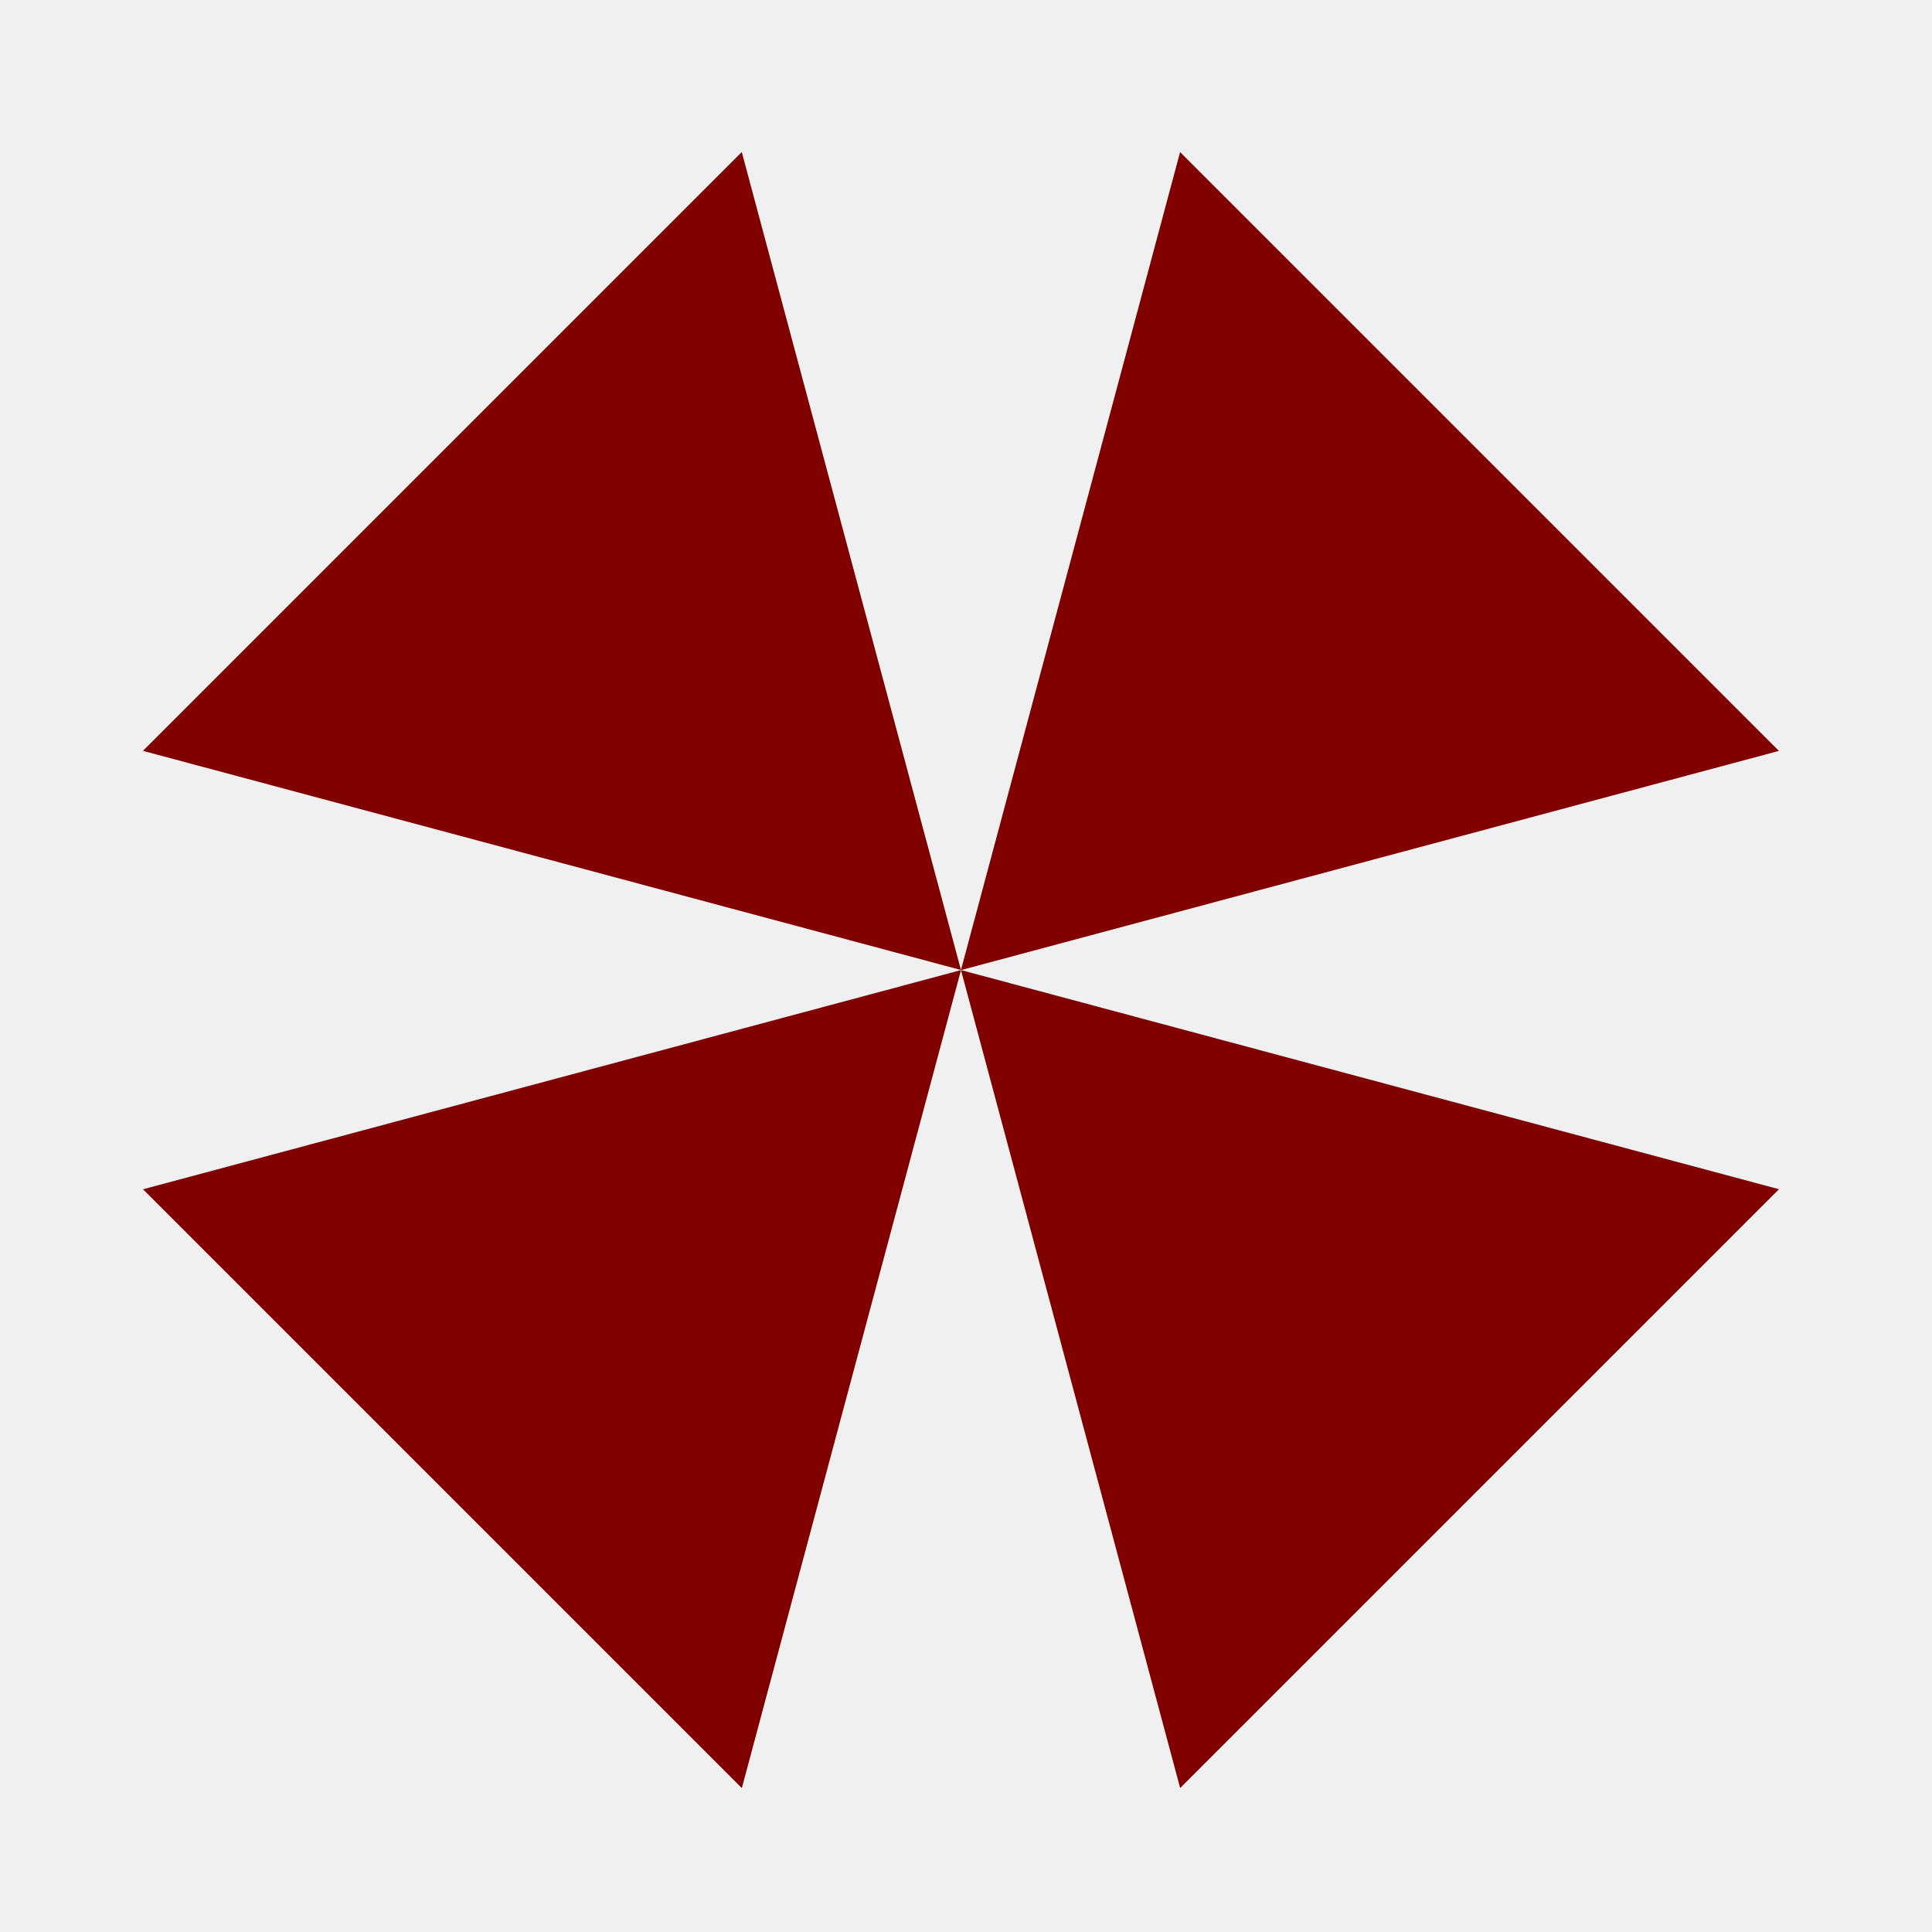
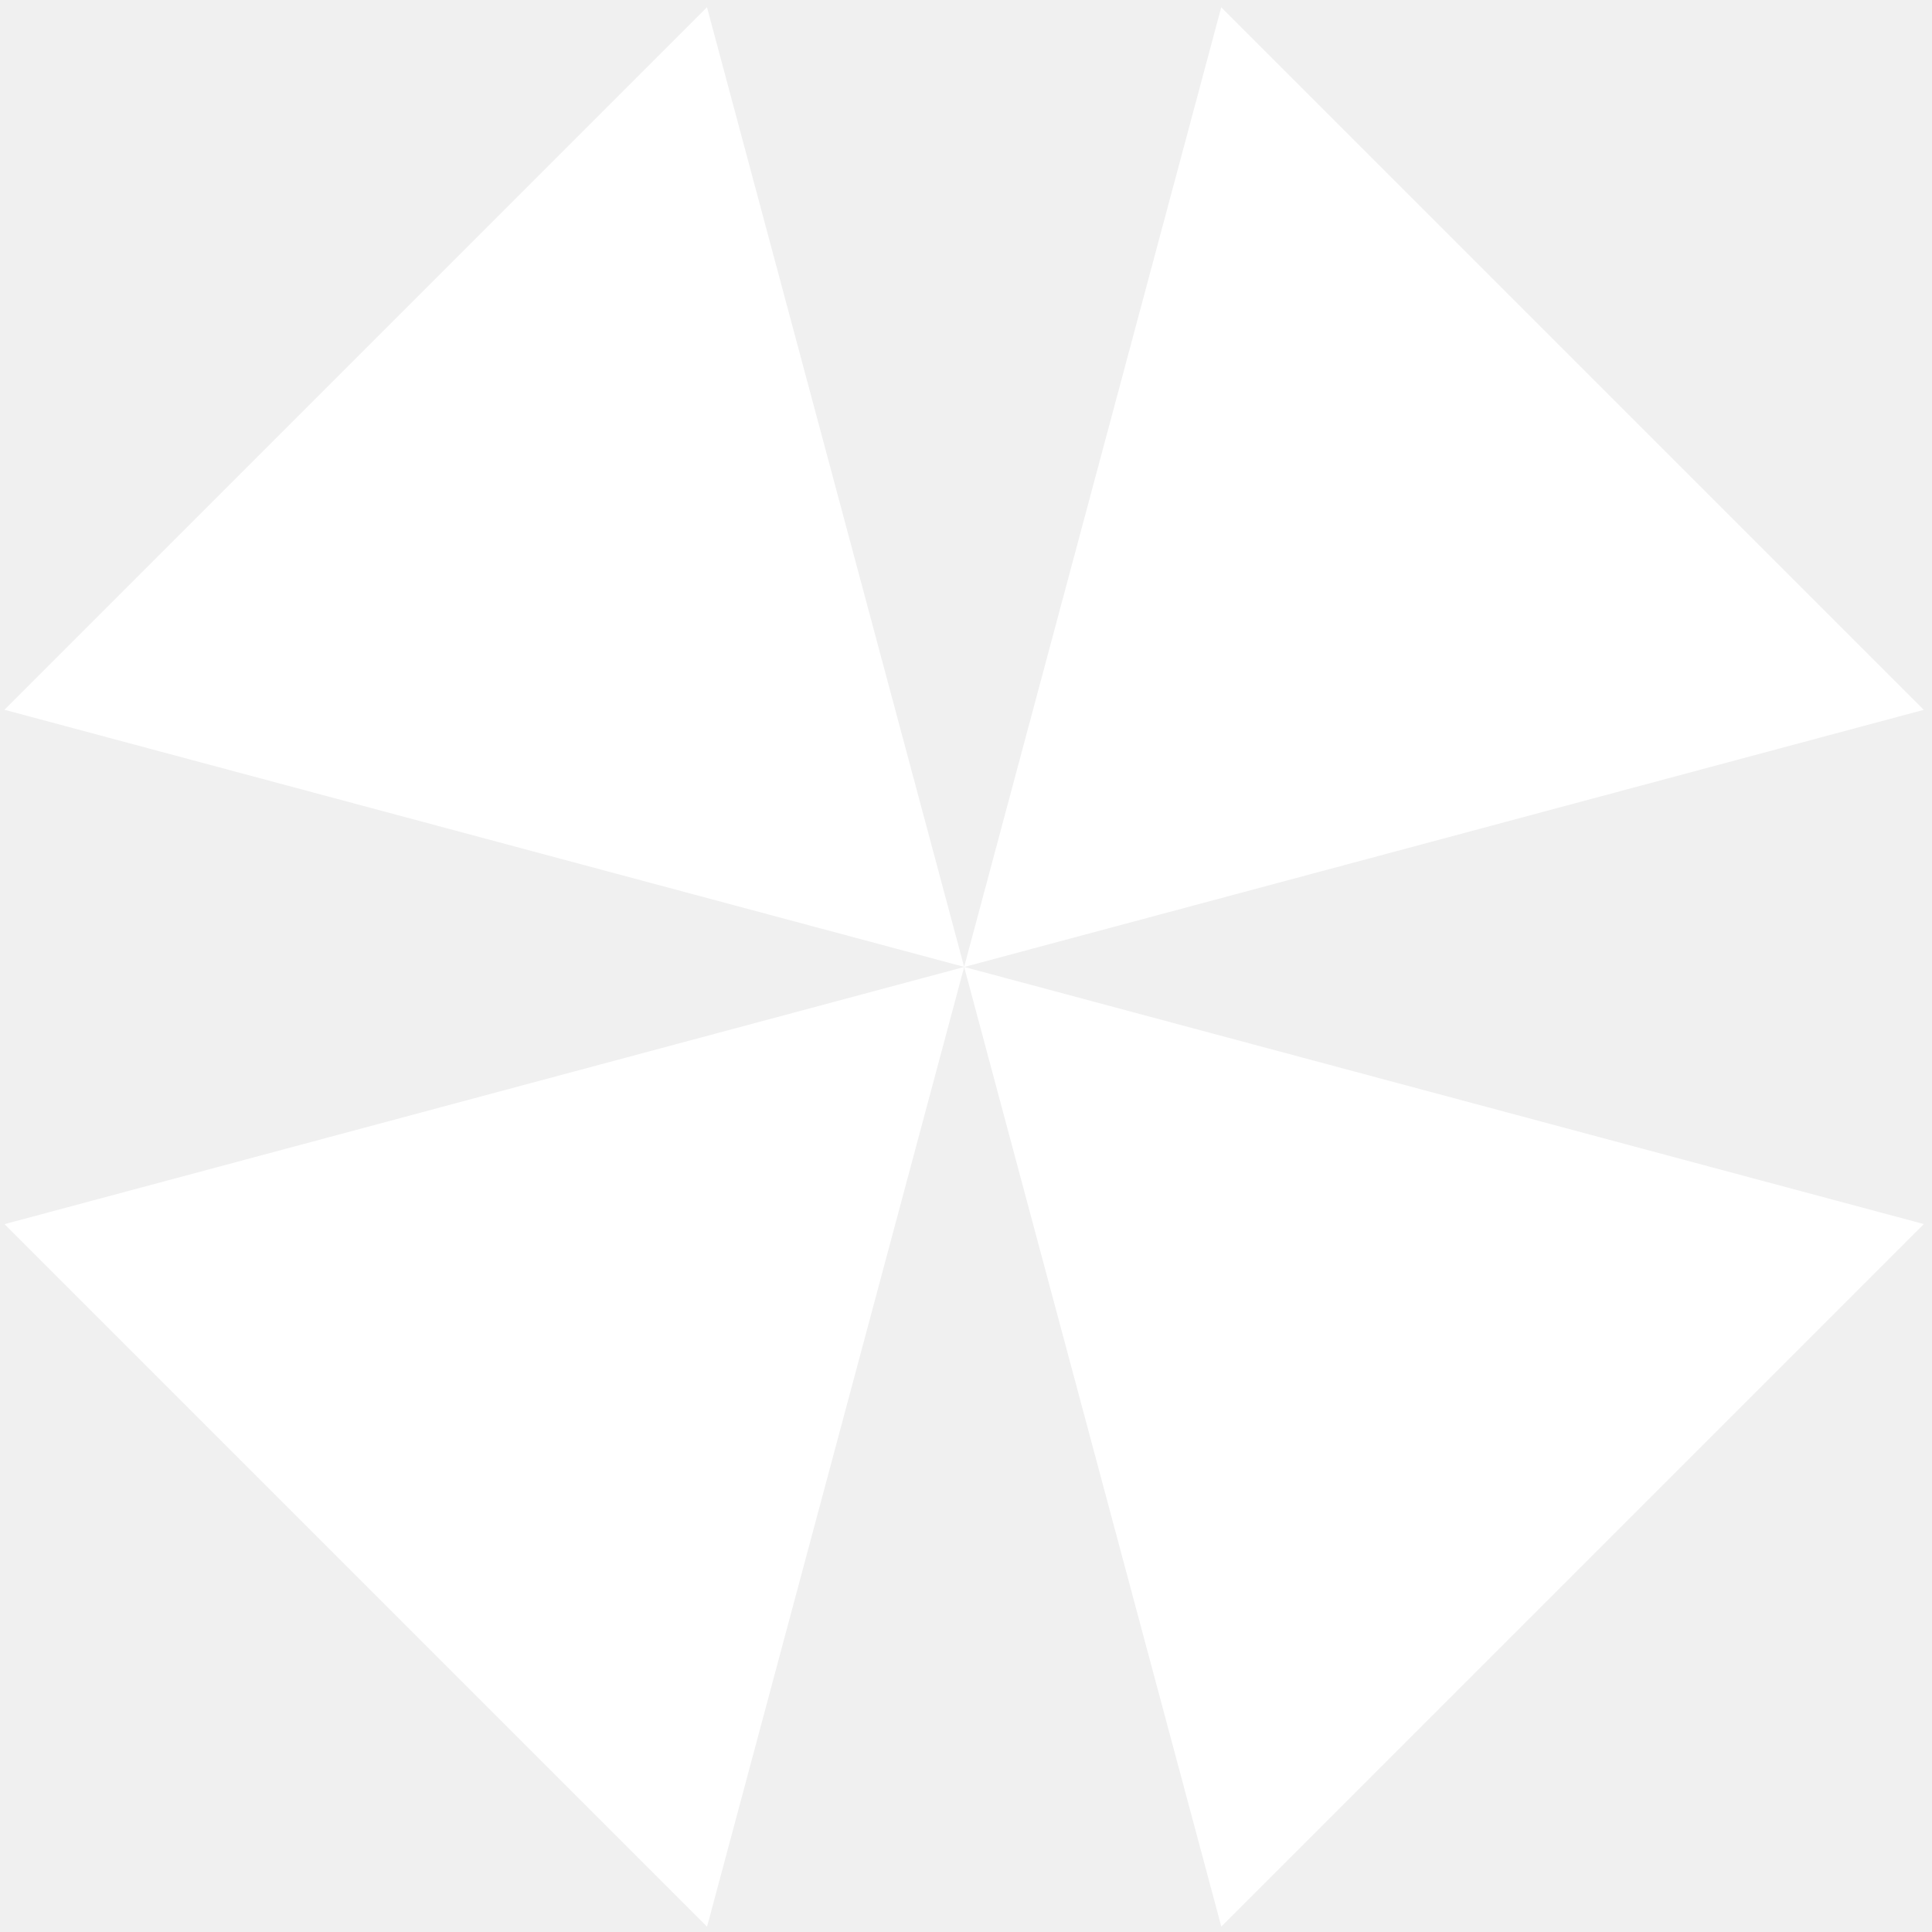
<svg xmlns="http://www.w3.org/2000/svg" width="128" height="128" version="1.1" viewBox="0 0 33.867 33.867">
-   <g fill="#800000" stroke-width="1.132">
-     <path transform="rotate(135 9.2161 10.294)" d="m8.566 0.155 7.423 12.856h-14.845z" />
+   <g transform="matrix(1.1732 0 0 1.1732 -2.8618 -2.9997)" fill="#fff" stroke-width="1.132">
+     <path transform="rotate(135,9.2161,10.294)" d="m8.566 0.155 7.423 12.856h-14.845z" />
    <path transform="rotate(225 20.987 13.723)" d="m21.595 8.473 7.423 12.856h-14.845z" />
-     <path transform="rotate(45 12.067 24.987)" d="m9.802 15.964 7.423 12.856h-14.845z" />
-     <path transform="rotate(-45 15.605 21.475)" d="m19.643 19.191 7.423 12.856-14.845-1e-6z" />
+     <path transform="rotate(45,12.067,24.987)" d="m9.802 15.964 7.423 12.856h-14.845z" />
+     <path transform="rotate(-45,15.605,21.475)" d="m19.643 19.191 7.423 12.856-14.845-1e-6z" />
  </g>
</svg>
